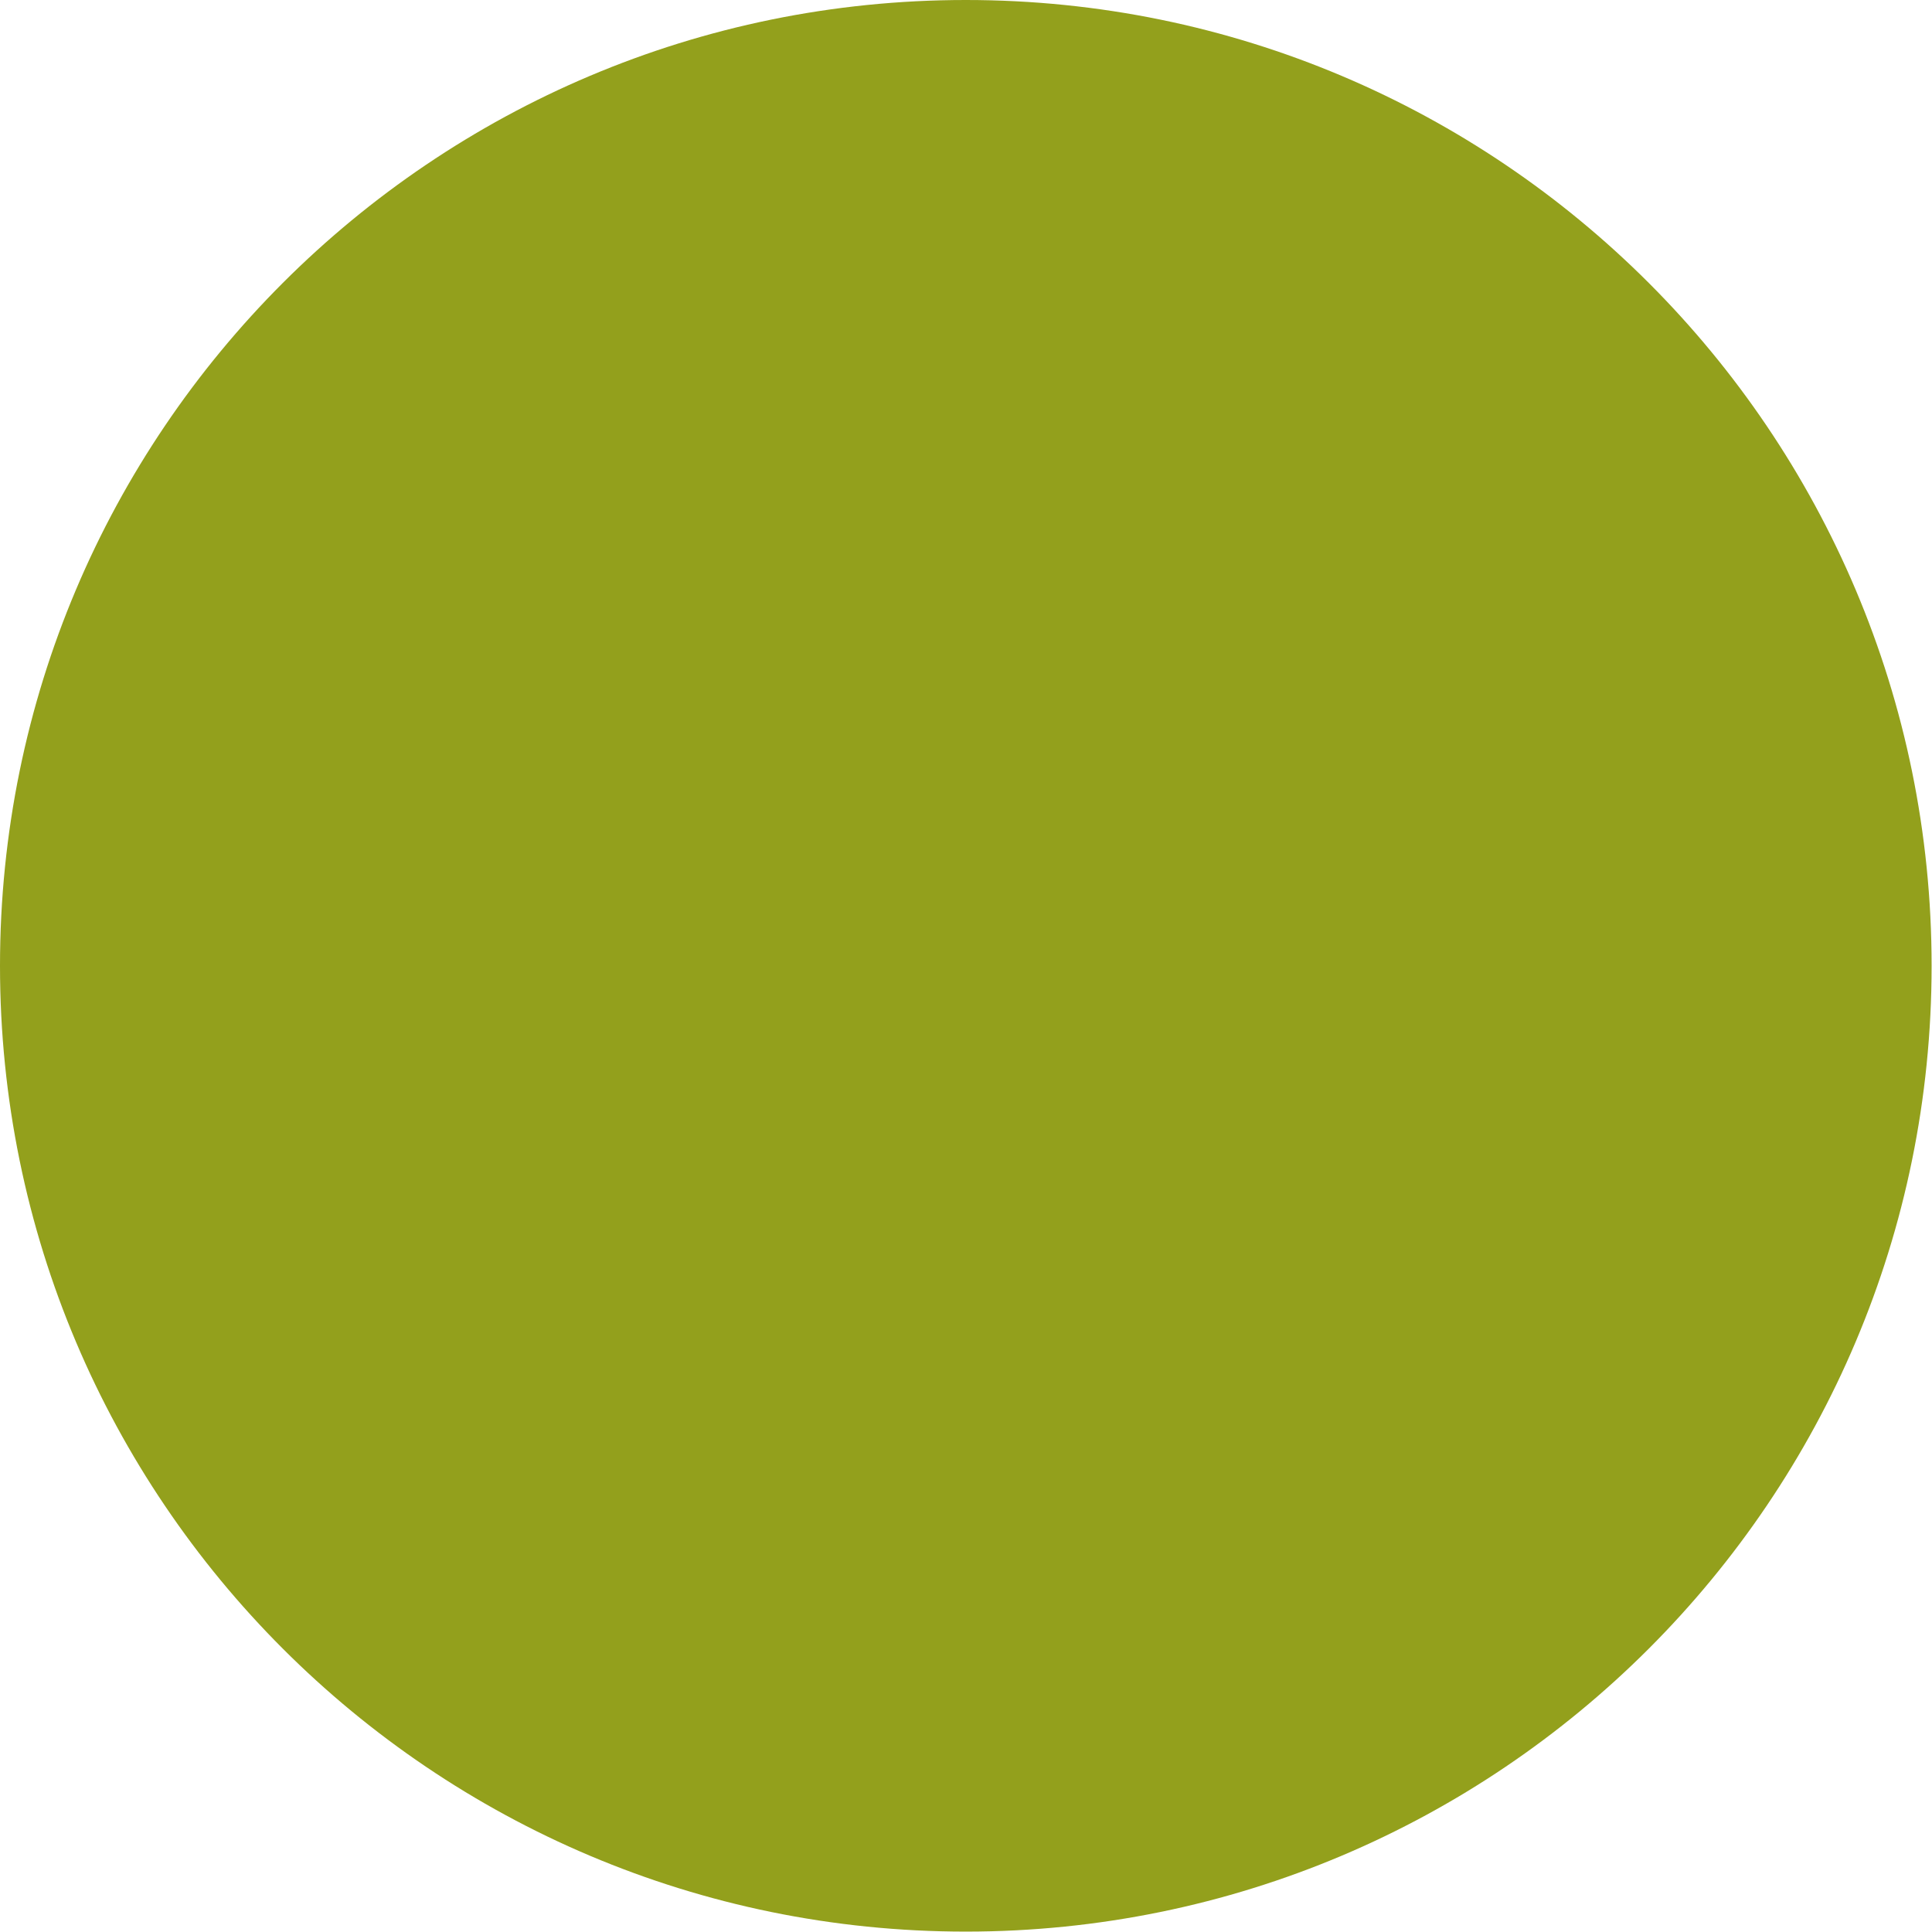
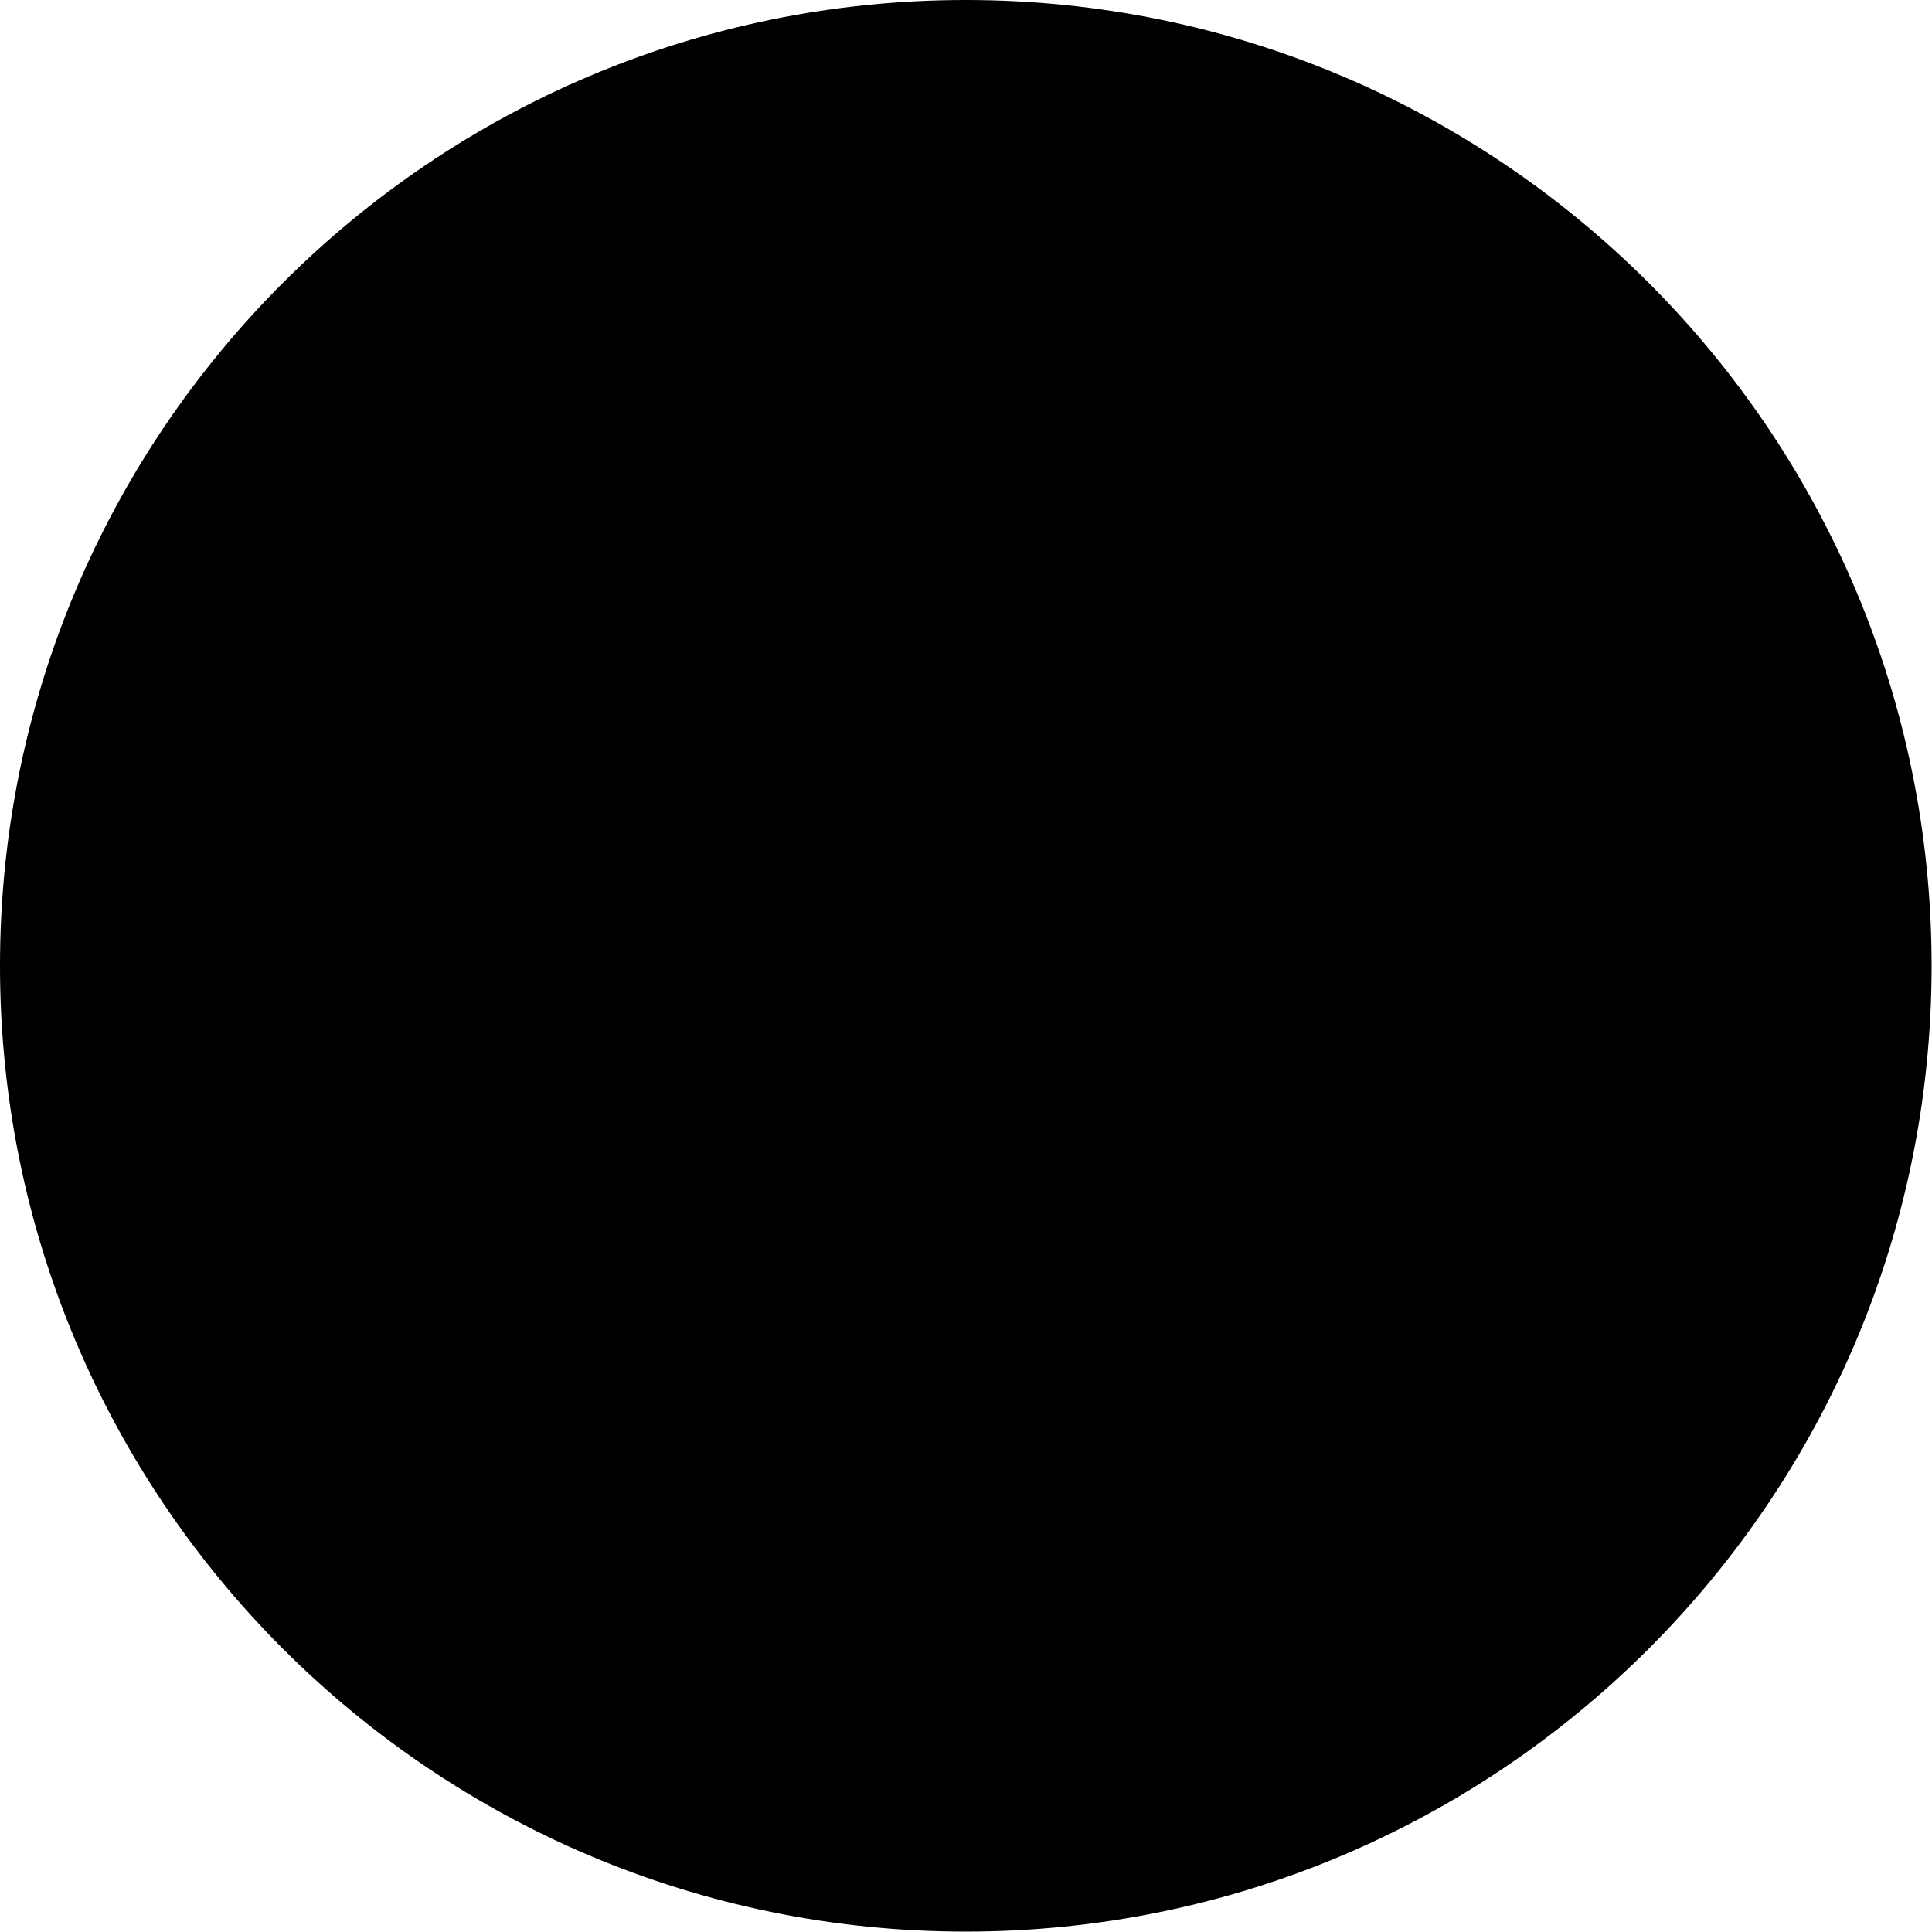
<svg xmlns="http://www.w3.org/2000/svg" id="Layer_2" data-name="Layer 2" viewBox="0 0 48.71 48.71">
  <defs>
    <style>
      .cls-1 {
-         fill: #93a01c;
+         fill: currentColor; /* Changed from #93a01c to currentColor */
        stroke-width: 0px;
      }
    </style>
  </defs>
  <g id="Layer_1-2" data-name="Layer 1">
    <circle class="cls-1" cx="24.35" cy="24.35" r="24.35" />
  </g>
</svg>
